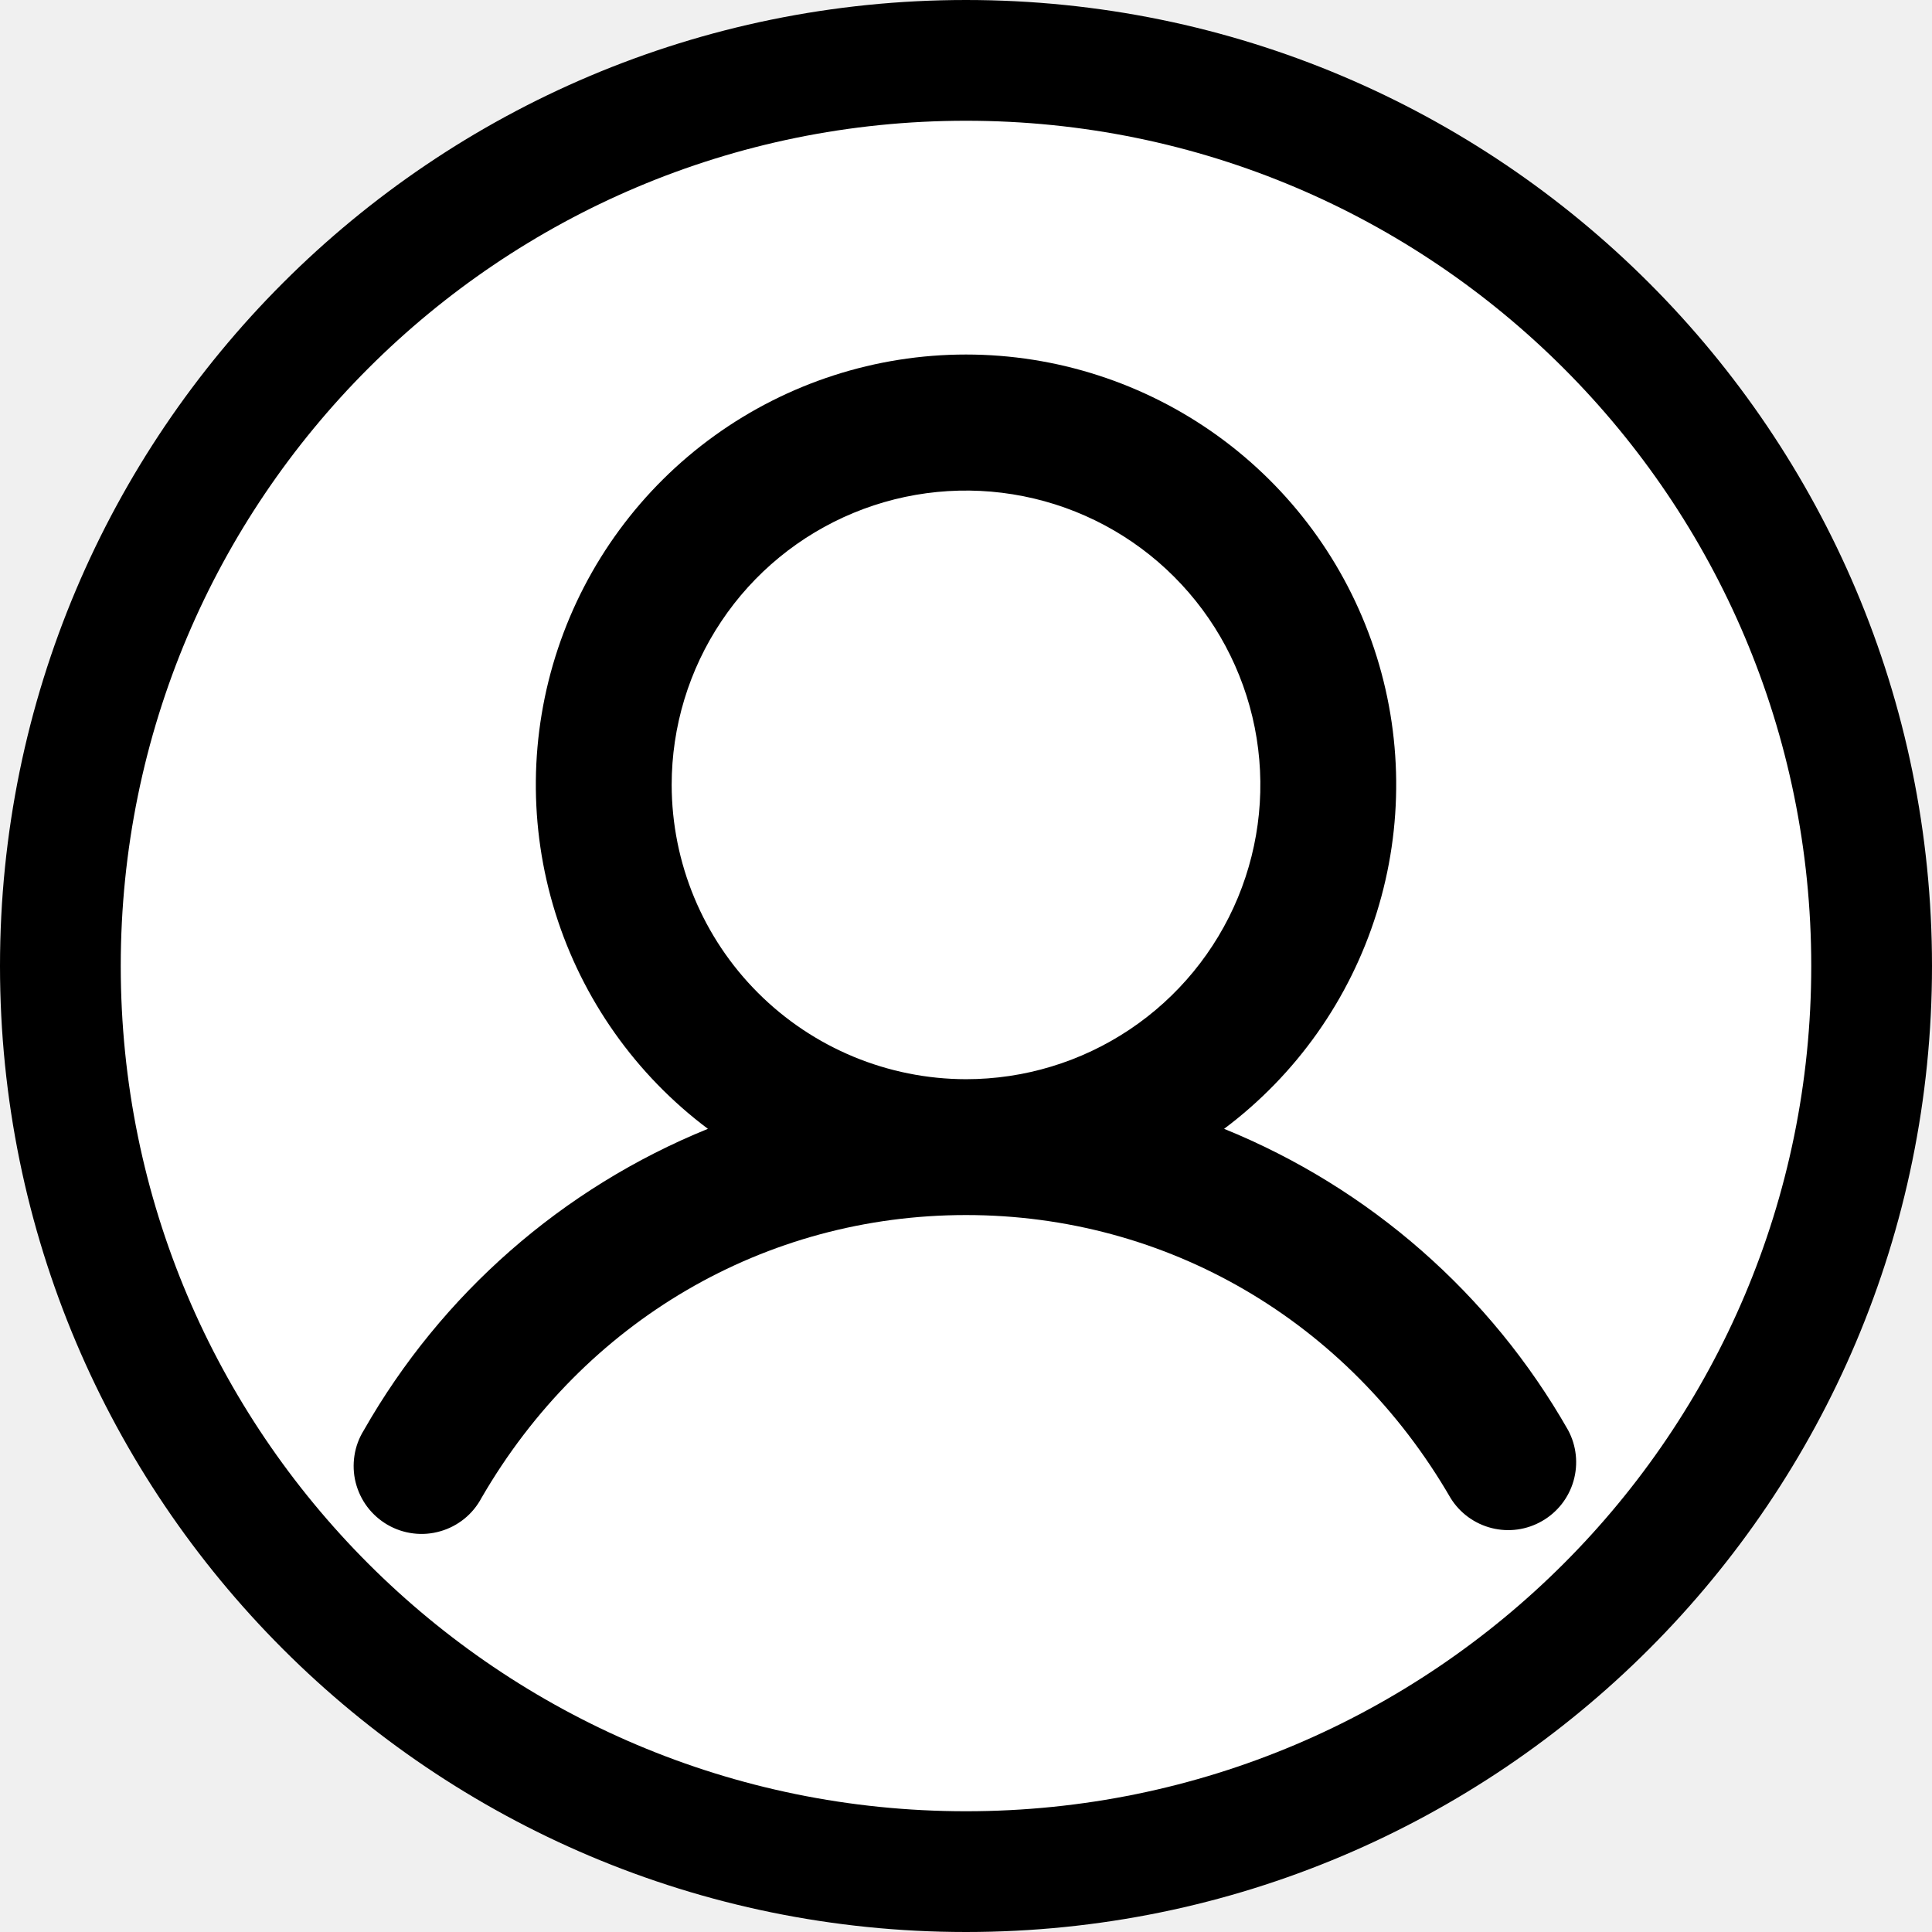
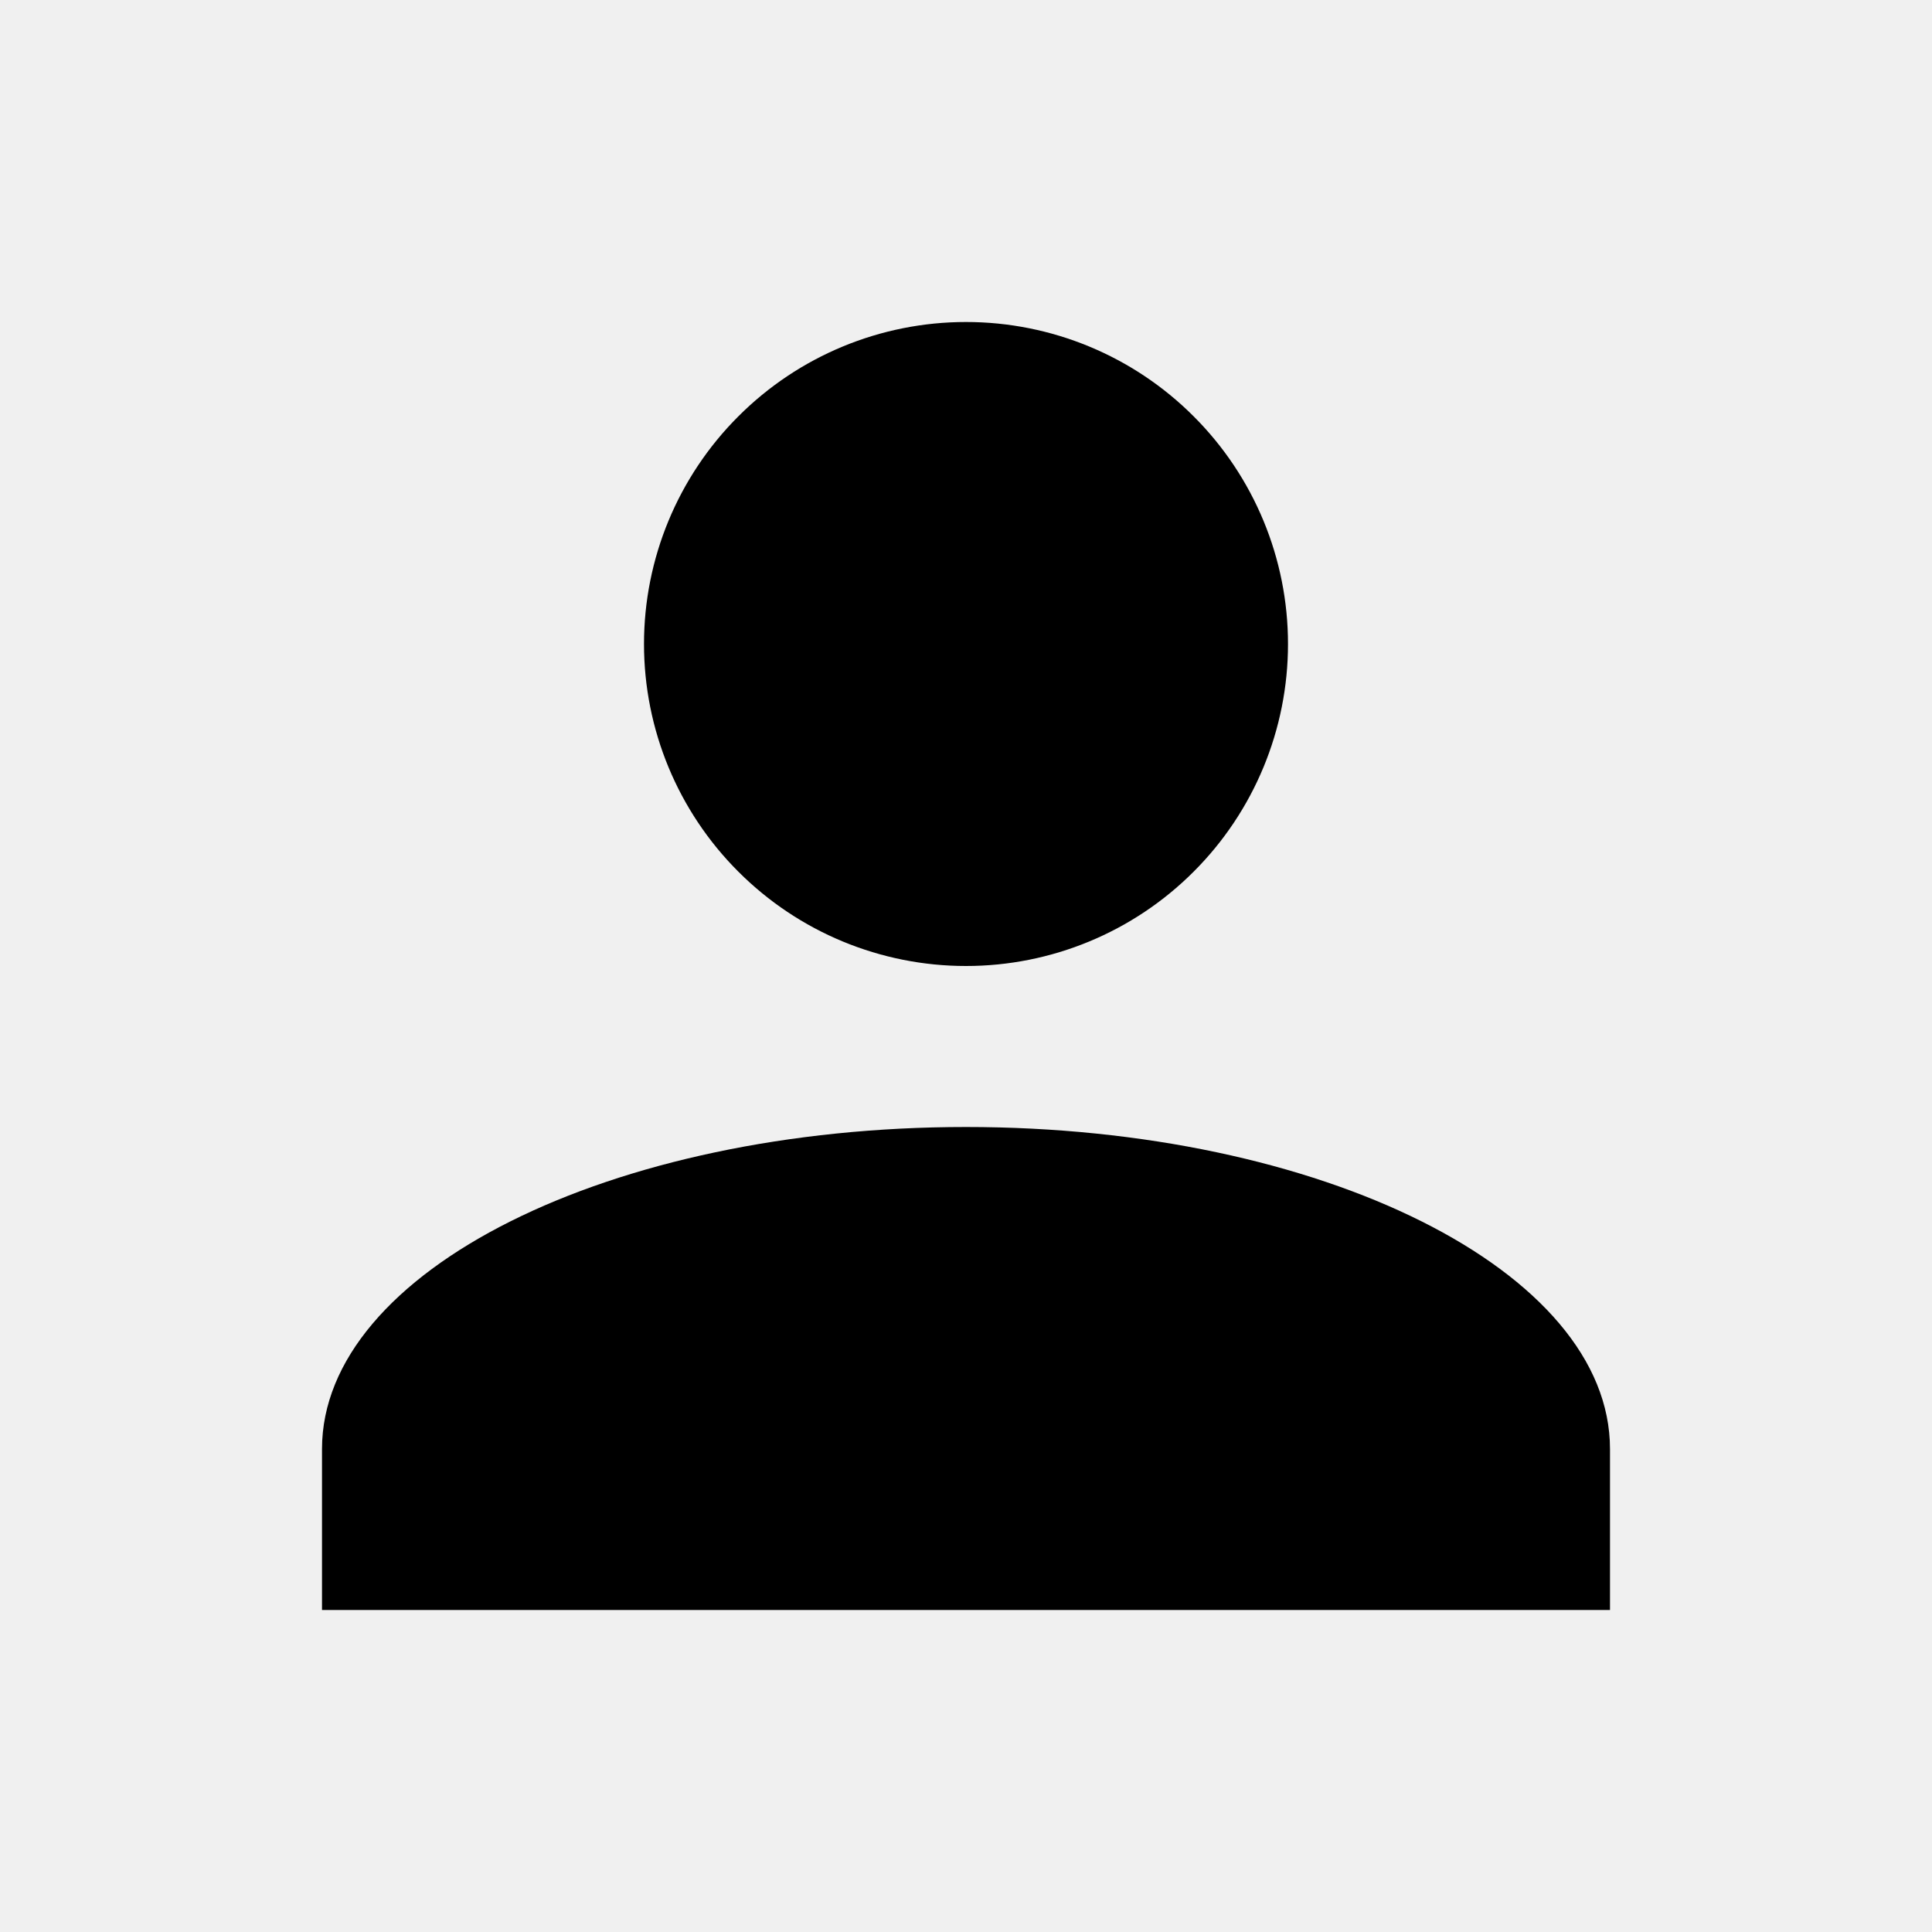
- <svg xmlns="http://www.w3.org/2000/svg" width="32" height="32" viewBox="0 0 32 32" fill="none">
-   <rect x="1" y="1" width="30" height="30" rx="15" fill="white" stroke="black" stroke-width="2" />
-   <path d="M25.973 23.688C24.688 21.432 22.681 19.674 20.275 18.697C21.472 17.8 22.355 16.549 22.801 15.122C23.247 13.694 23.233 12.163 22.76 10.744C22.287 9.325 21.379 8.091 20.166 7.217C18.953 6.343 17.496 5.872 16 5.872C14.505 5.872 13.047 6.343 11.834 7.217C10.621 8.091 9.714 9.325 9.241 10.744C8.768 12.163 8.753 13.694 9.199 15.122C9.645 16.549 10.529 17.8 11.725 18.697C9.32 19.674 7.312 21.432 6.027 23.688C5.947 23.816 5.894 23.958 5.871 24.107C5.848 24.256 5.854 24.409 5.891 24.555C5.928 24.701 5.993 24.838 6.084 24.959C6.175 25.079 6.289 25.18 6.42 25.256C6.55 25.331 6.695 25.38 6.844 25.398C6.994 25.417 7.146 25.405 7.291 25.363C7.436 25.322 7.571 25.252 7.689 25.157C7.806 25.063 7.903 24.945 7.974 24.812C9.673 21.876 12.673 20.125 16 20.125C19.327 20.125 22.327 21.877 24.026 24.812C24.18 25.061 24.425 25.239 24.708 25.31C24.992 25.381 25.291 25.339 25.544 25.192C25.797 25.046 25.983 24.808 26.063 24.527C26.143 24.246 26.111 23.945 25.973 23.688ZM11.125 13C11.125 12.036 11.411 11.093 11.947 10.292C12.482 9.49 13.244 8.865 14.135 8.496C15.025 8.127 16.006 8.031 16.951 8.219C17.897 8.407 18.766 8.871 19.447 9.553C20.129 10.235 20.593 11.103 20.782 12.049C20.97 12.995 20.873 13.975 20.504 14.866C20.135 15.756 19.51 16.518 18.709 17.053C17.907 17.589 16.964 17.875 16 17.875C14.708 17.873 13.469 17.359 12.555 16.445C11.641 15.532 11.127 14.293 11.125 13Z" fill="black" />
+ <svg xmlns="http://www.w3.org/2000/svg" width="24" height="24" viewBox="0 0 24 24" fill="none">
+   <path d="M12 4C13.061 4 14.078 4.421 14.828 5.172C15.579 5.922 16 6.939 16 8C16 9.061 15.579 10.078 14.828 10.828C14.078 11.579 13.061 12 12 12C10.939 12 9.922 11.579 9.172 10.828C8.421 10.078 8 9.061 8 8C8 6.939 8.421 5.922 9.172 5.172C9.922 4.421 10.939 4 12 4ZM12 14C16.42 14 20 15.79 20 18V20H4V18C4 15.79 7.58 14 12 14Z" fill="black" />
</svg>
